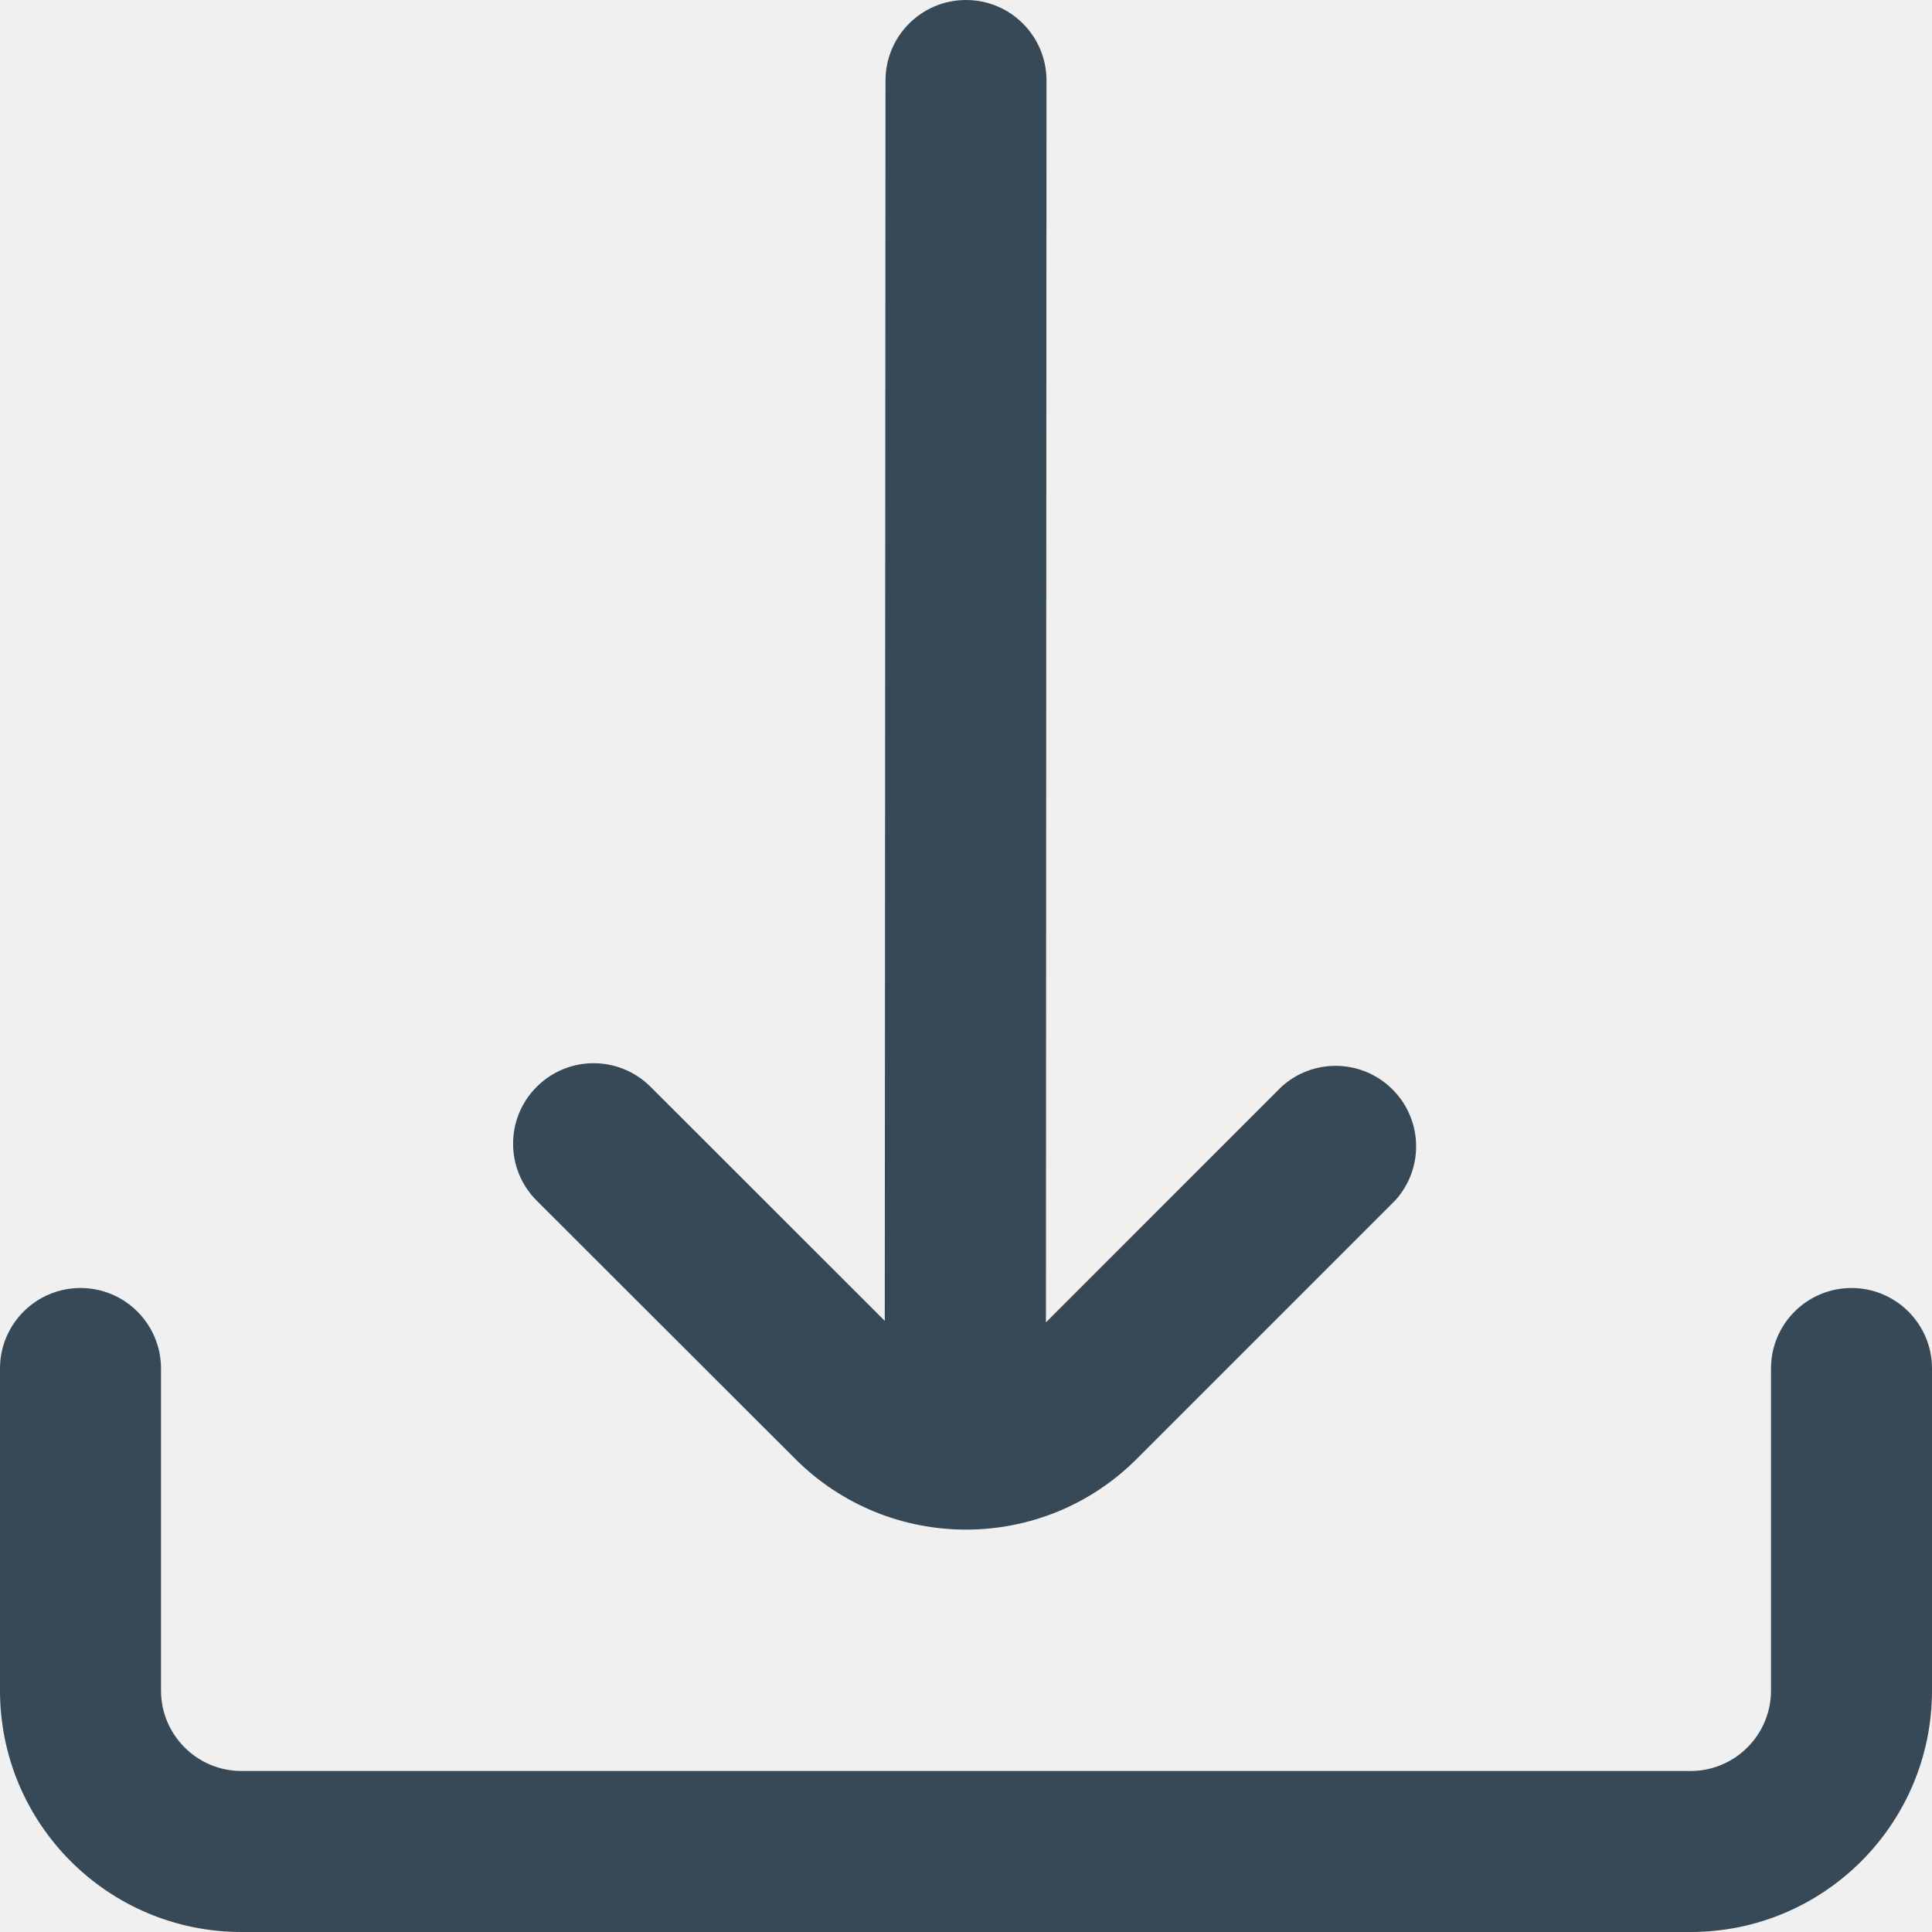
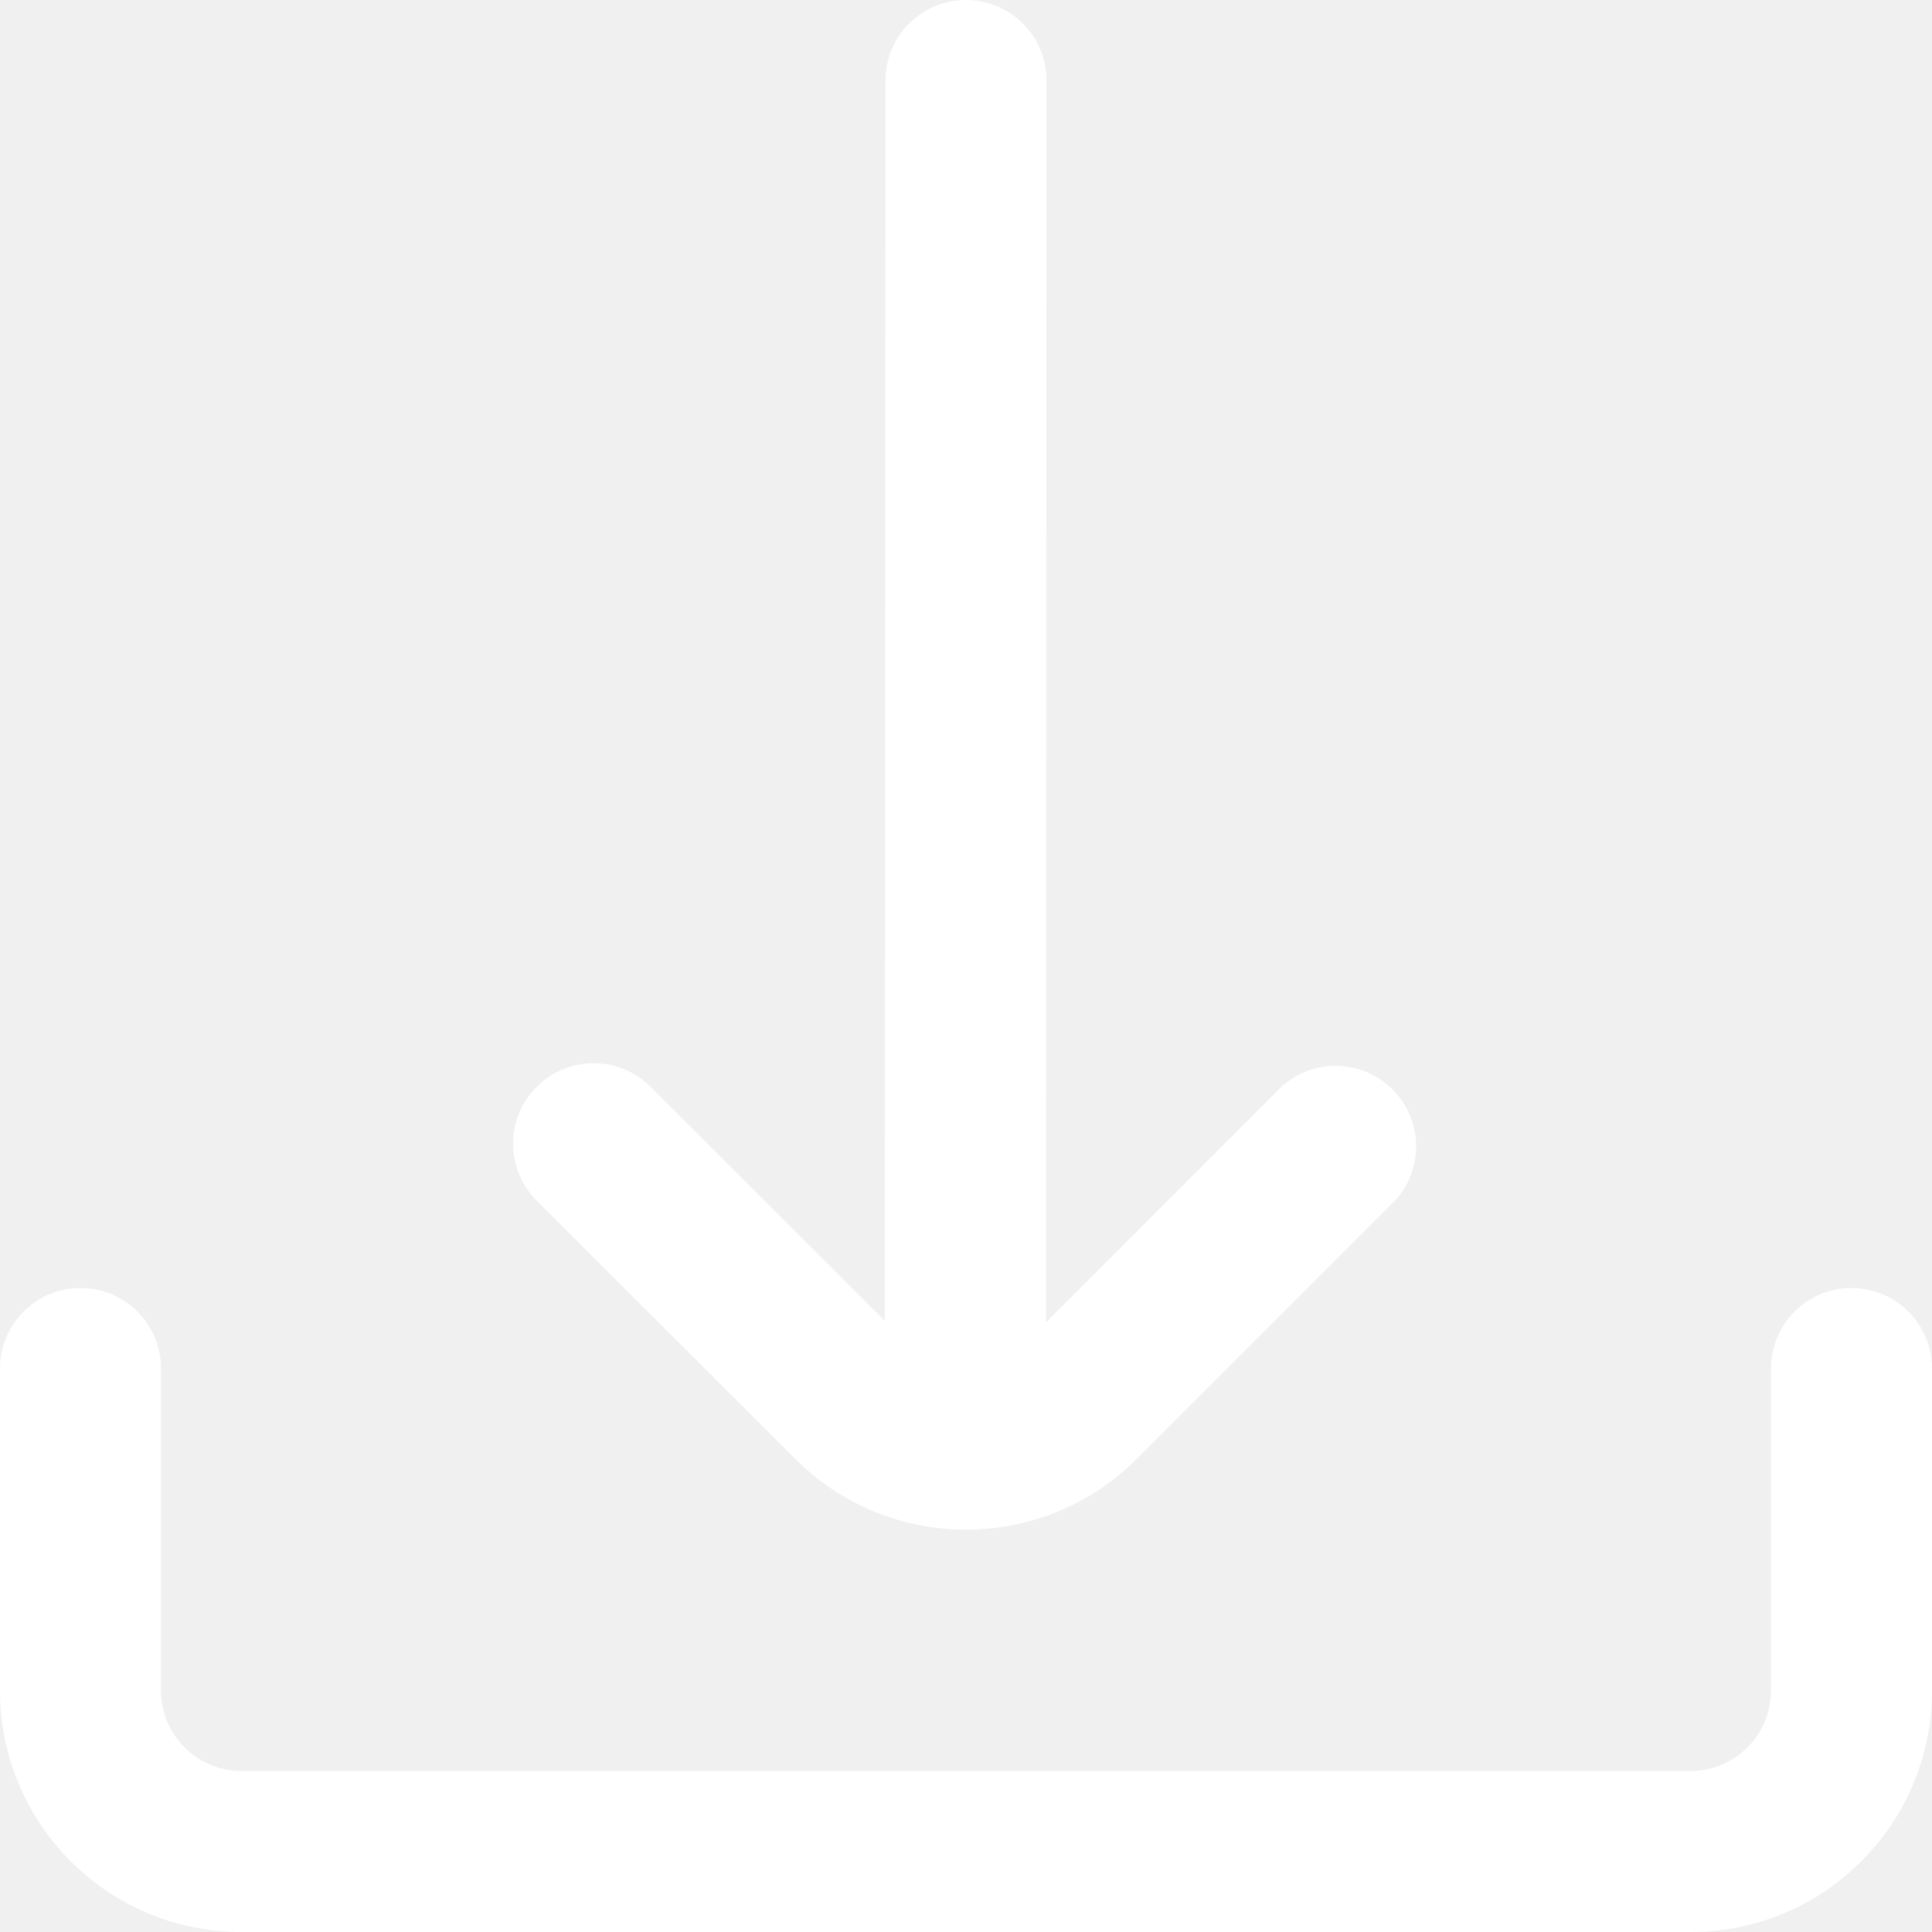
<svg xmlns="http://www.w3.org/2000/svg" width="24" height="24" viewBox="0 0 24 24" fill="none">
  <g clip-path="url(#clip0_873_2308)">
-     <path d="M9.878 18.122C11.049 19.294 12.949 19.295 14.121 18.123C14.121 18.123 14.122 18.122 14.122 18.122L17.333 14.911C17.704 14.501 17.672 13.869 17.262 13.499C16.881 13.154 16.3 13.154 15.919 13.5L12.993 16.427L13 1C13 0.448 12.553 0 12 0C11.448 0 11 0.448 11 1L10.991 16.408L8.081 13.5C7.69 13.11 7.057 13.11 6.667 13.501C6.276 13.891 6.276 14.524 6.667 14.915L9.878 18.122Z" fill="#374957" />
-     <path d="M23 16C22.448 16 22 16.448 22 17V21C22 21.552 21.552 22 21 22H3C2.448 22 2 21.552 2 21V17C2 16.448 1.552 16 1 16C0.448 16 0 16.448 0 17V21C0 22.657 1.343 24 3 24H21C22.657 24 24 22.657 24 21V17C24 16.448 23.552 16 23 16Z" fill="#374957" />
+     <path d="M9.878 18.122C11.049 19.294 12.949 19.295 14.121 18.123C14.121 18.123 14.122 18.122 14.122 18.122L17.333 14.911C17.704 14.501 17.672 13.869 17.262 13.499C16.881 13.154 16.3 13.154 15.919 13.5L12.993 16.427L13 1C13 0.448 12.553 0 12 0C11.448 0 11 0.448 11 1L10.991 16.408L8.081 13.5C7.69 13.11 7.057 13.11 6.667 13.501C6.276 13.891 6.276 14.524 6.667 14.915L9.878 18.122Z" fill="#fff" />
+     <path d="M23 16C22.448 16 22 16.448 22 17V21C22 21.552 21.552 22 21 22H3C2.448 22 2 21.552 2 21V17C2 16.448 1.552 16 1 16C0.448 16 0 16.448 0 17V21C0 22.657 1.343 24 3 24H21C22.657 24 24 22.657 24 21V17C24 16.448 23.552 16 23 16Z" fill="#fff" />
  </g>
  <defs>
    <clipPath id="clip0_873_2308">
      <rect width="24" height="24" fill="white" />
    </clipPath>
  </defs>
</svg>
